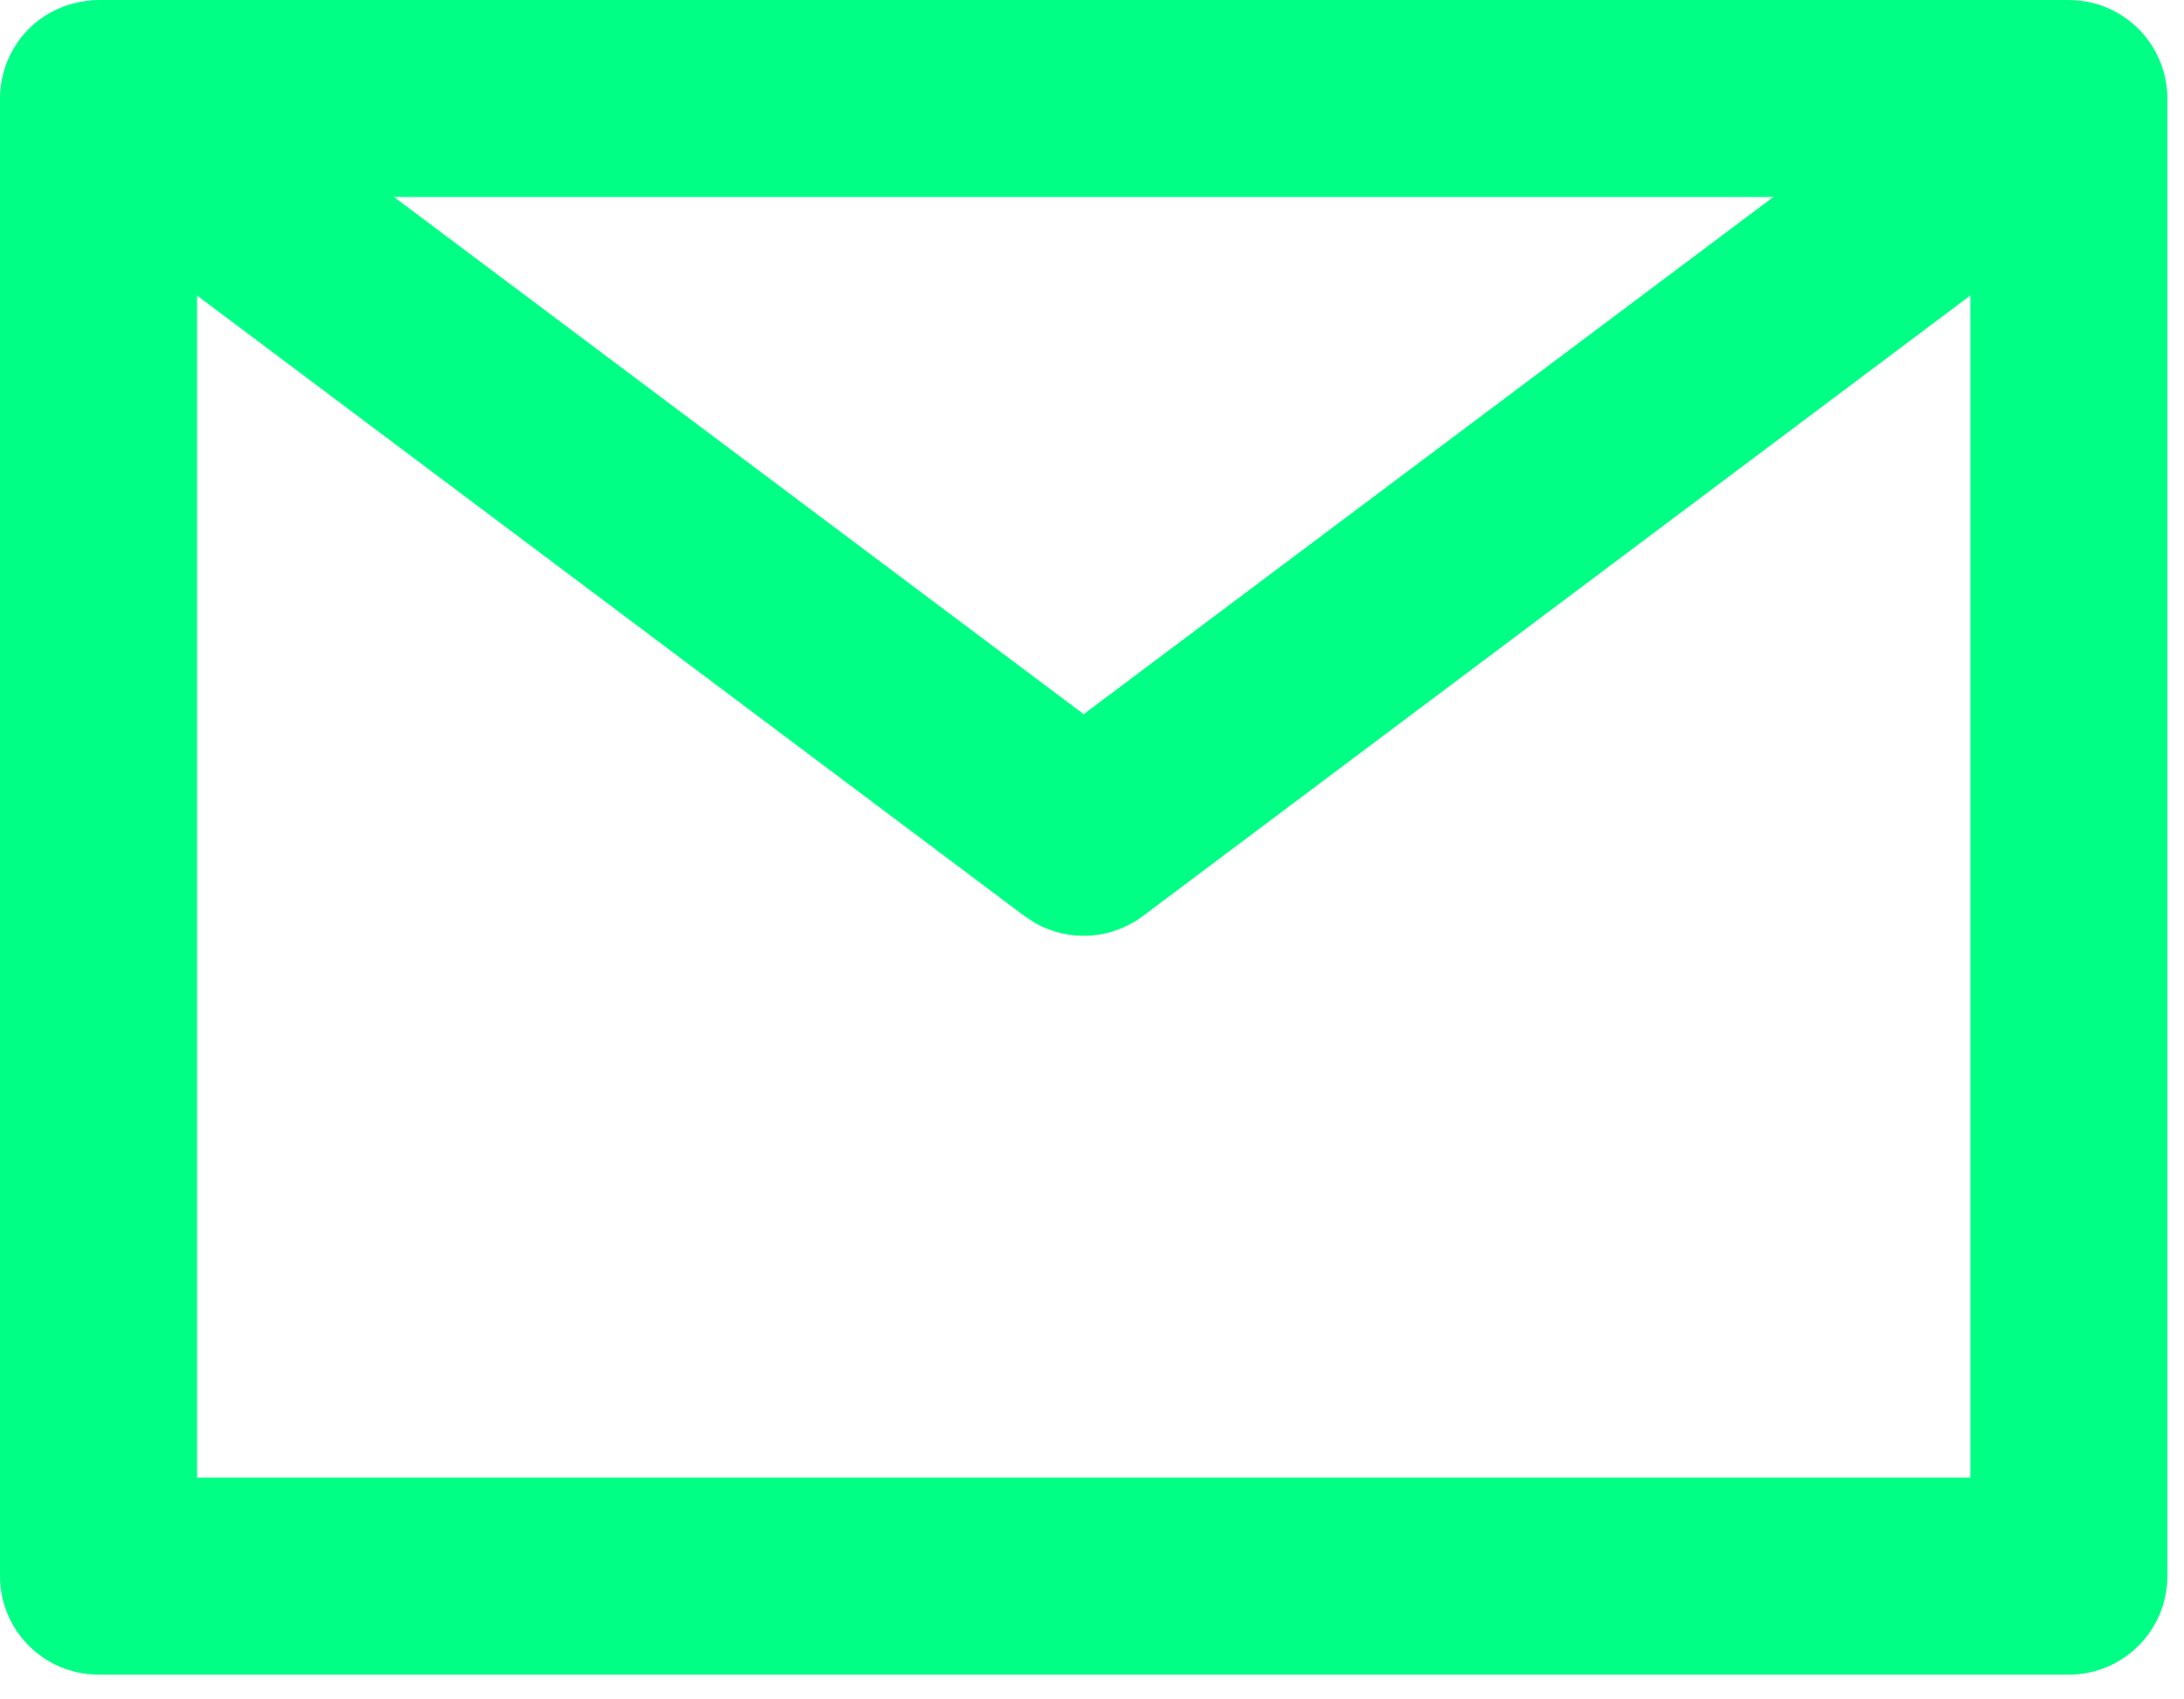
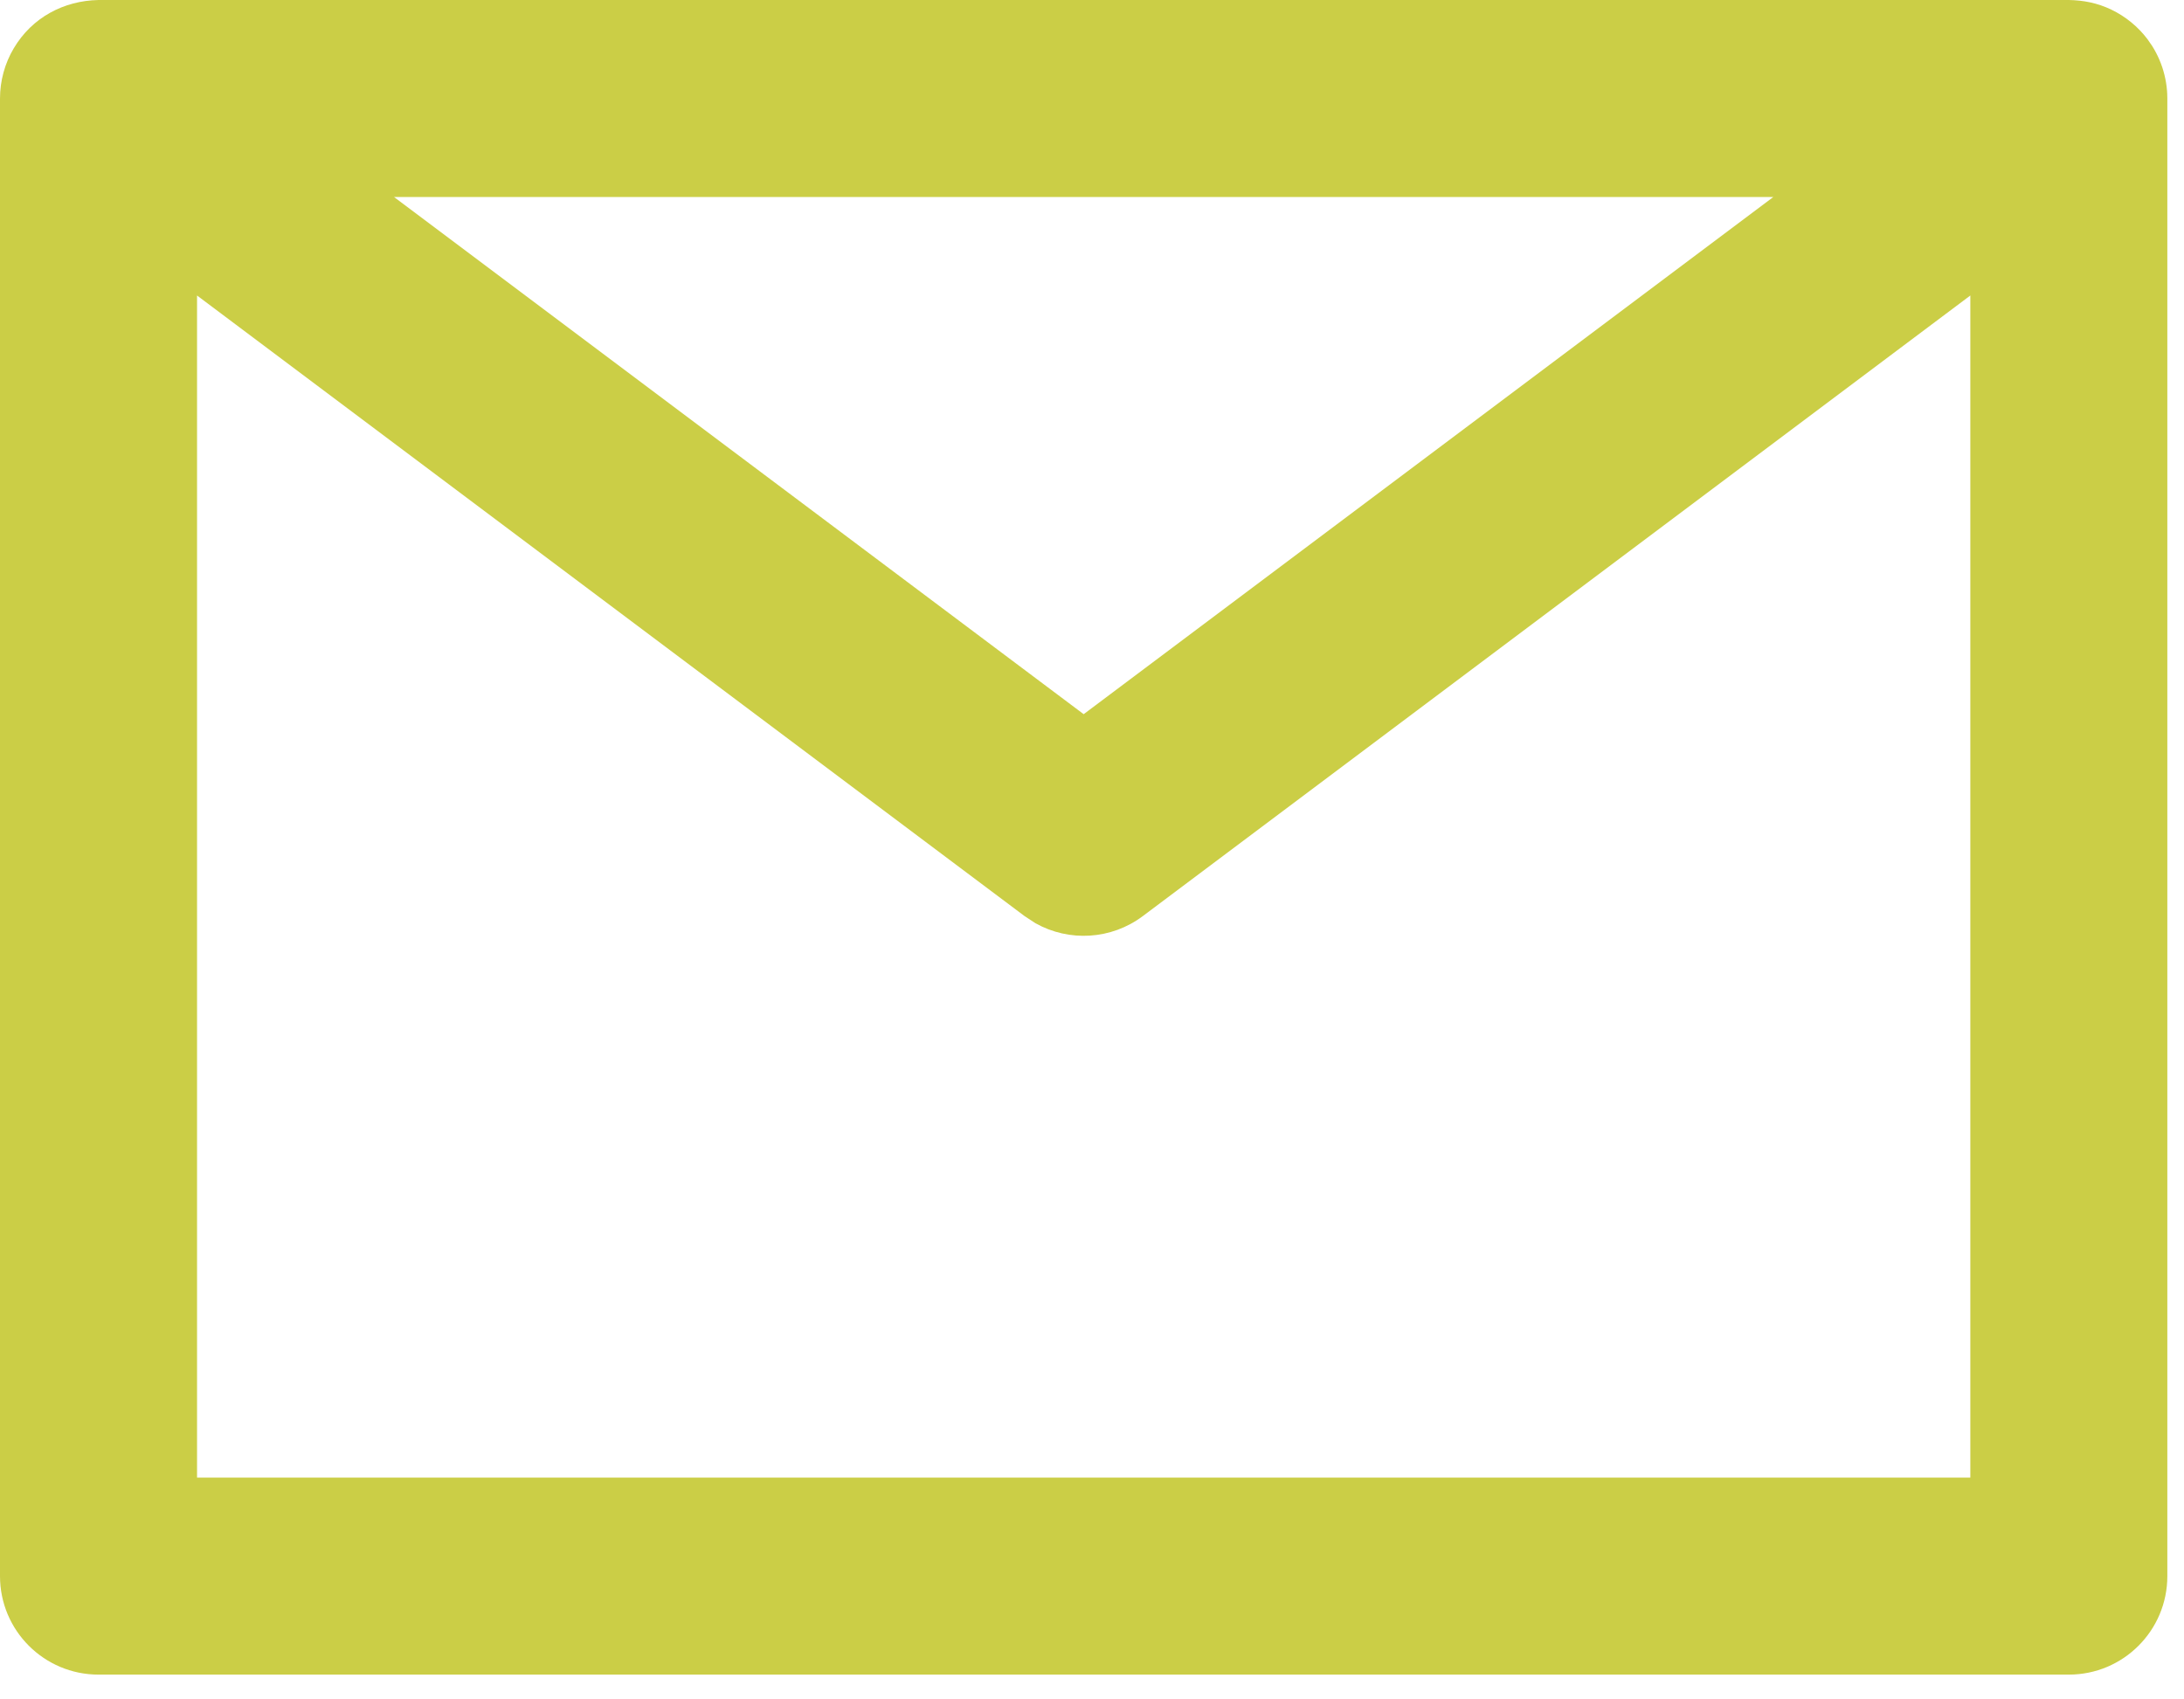
<svg xmlns="http://www.w3.org/2000/svg" width="54" height="42" viewBox="0 0 54 42" fill="none">
-   <path d="M51.152 0C51.514 0.007 51.858 0.073 52.201 0.237C52.554 0.406 52.866 0.661 53.101 0.974C53.255 1.204 53.219 1.135 53.101 0.974C53.417 1.395 53.588 1.91 53.588 2.436C53.587 2.306 53.582 2.25 53.588 2.436V38.973C53.588 40.319 52.498 41.409 51.152 41.409H2.436C1.091 41.409 0 40.319 0 38.973V2.436C0 2 0.118 1.567 0.341 1.193C0.794 0.429 1.58 0.017 2.436 0H51.152ZM48.717 7.307L28.256 22.653C27.476 23.238 26.434 23.296 25.602 22.829L25.333 22.653L4.872 7.307V36.537H48.717V7.307ZM9.743 4.872L26.794 17.66L43.845 4.872H9.743Z" fill="#00ff85" />
+   <path d="M51.152 0C51.514 0.007 51.858 0.073 52.201 0.237C52.554 0.406 52.866 0.661 53.101 0.974C53.255 1.204 53.219 1.135 53.101 0.974C53.417 1.395 53.588 1.91 53.588 2.436C53.587 2.306 53.582 2.25 53.588 2.436V38.973C53.588 40.319 52.498 41.409 51.152 41.409H2.436C1.091 41.409 0 40.319 0 38.973V2.436C0 2 0.118 1.567 0.341 1.193C0.794 0.429 1.58 0.017 2.436 0H51.152ZM48.717 7.307L28.256 22.653C27.476 23.238 26.434 23.296 25.602 22.829L25.333 22.653L4.872 7.307V36.537H48.717V7.307ZM9.743 4.872L26.794 17.66L43.845 4.872H9.743Z" fill="#CBCE46" />
</svg>
